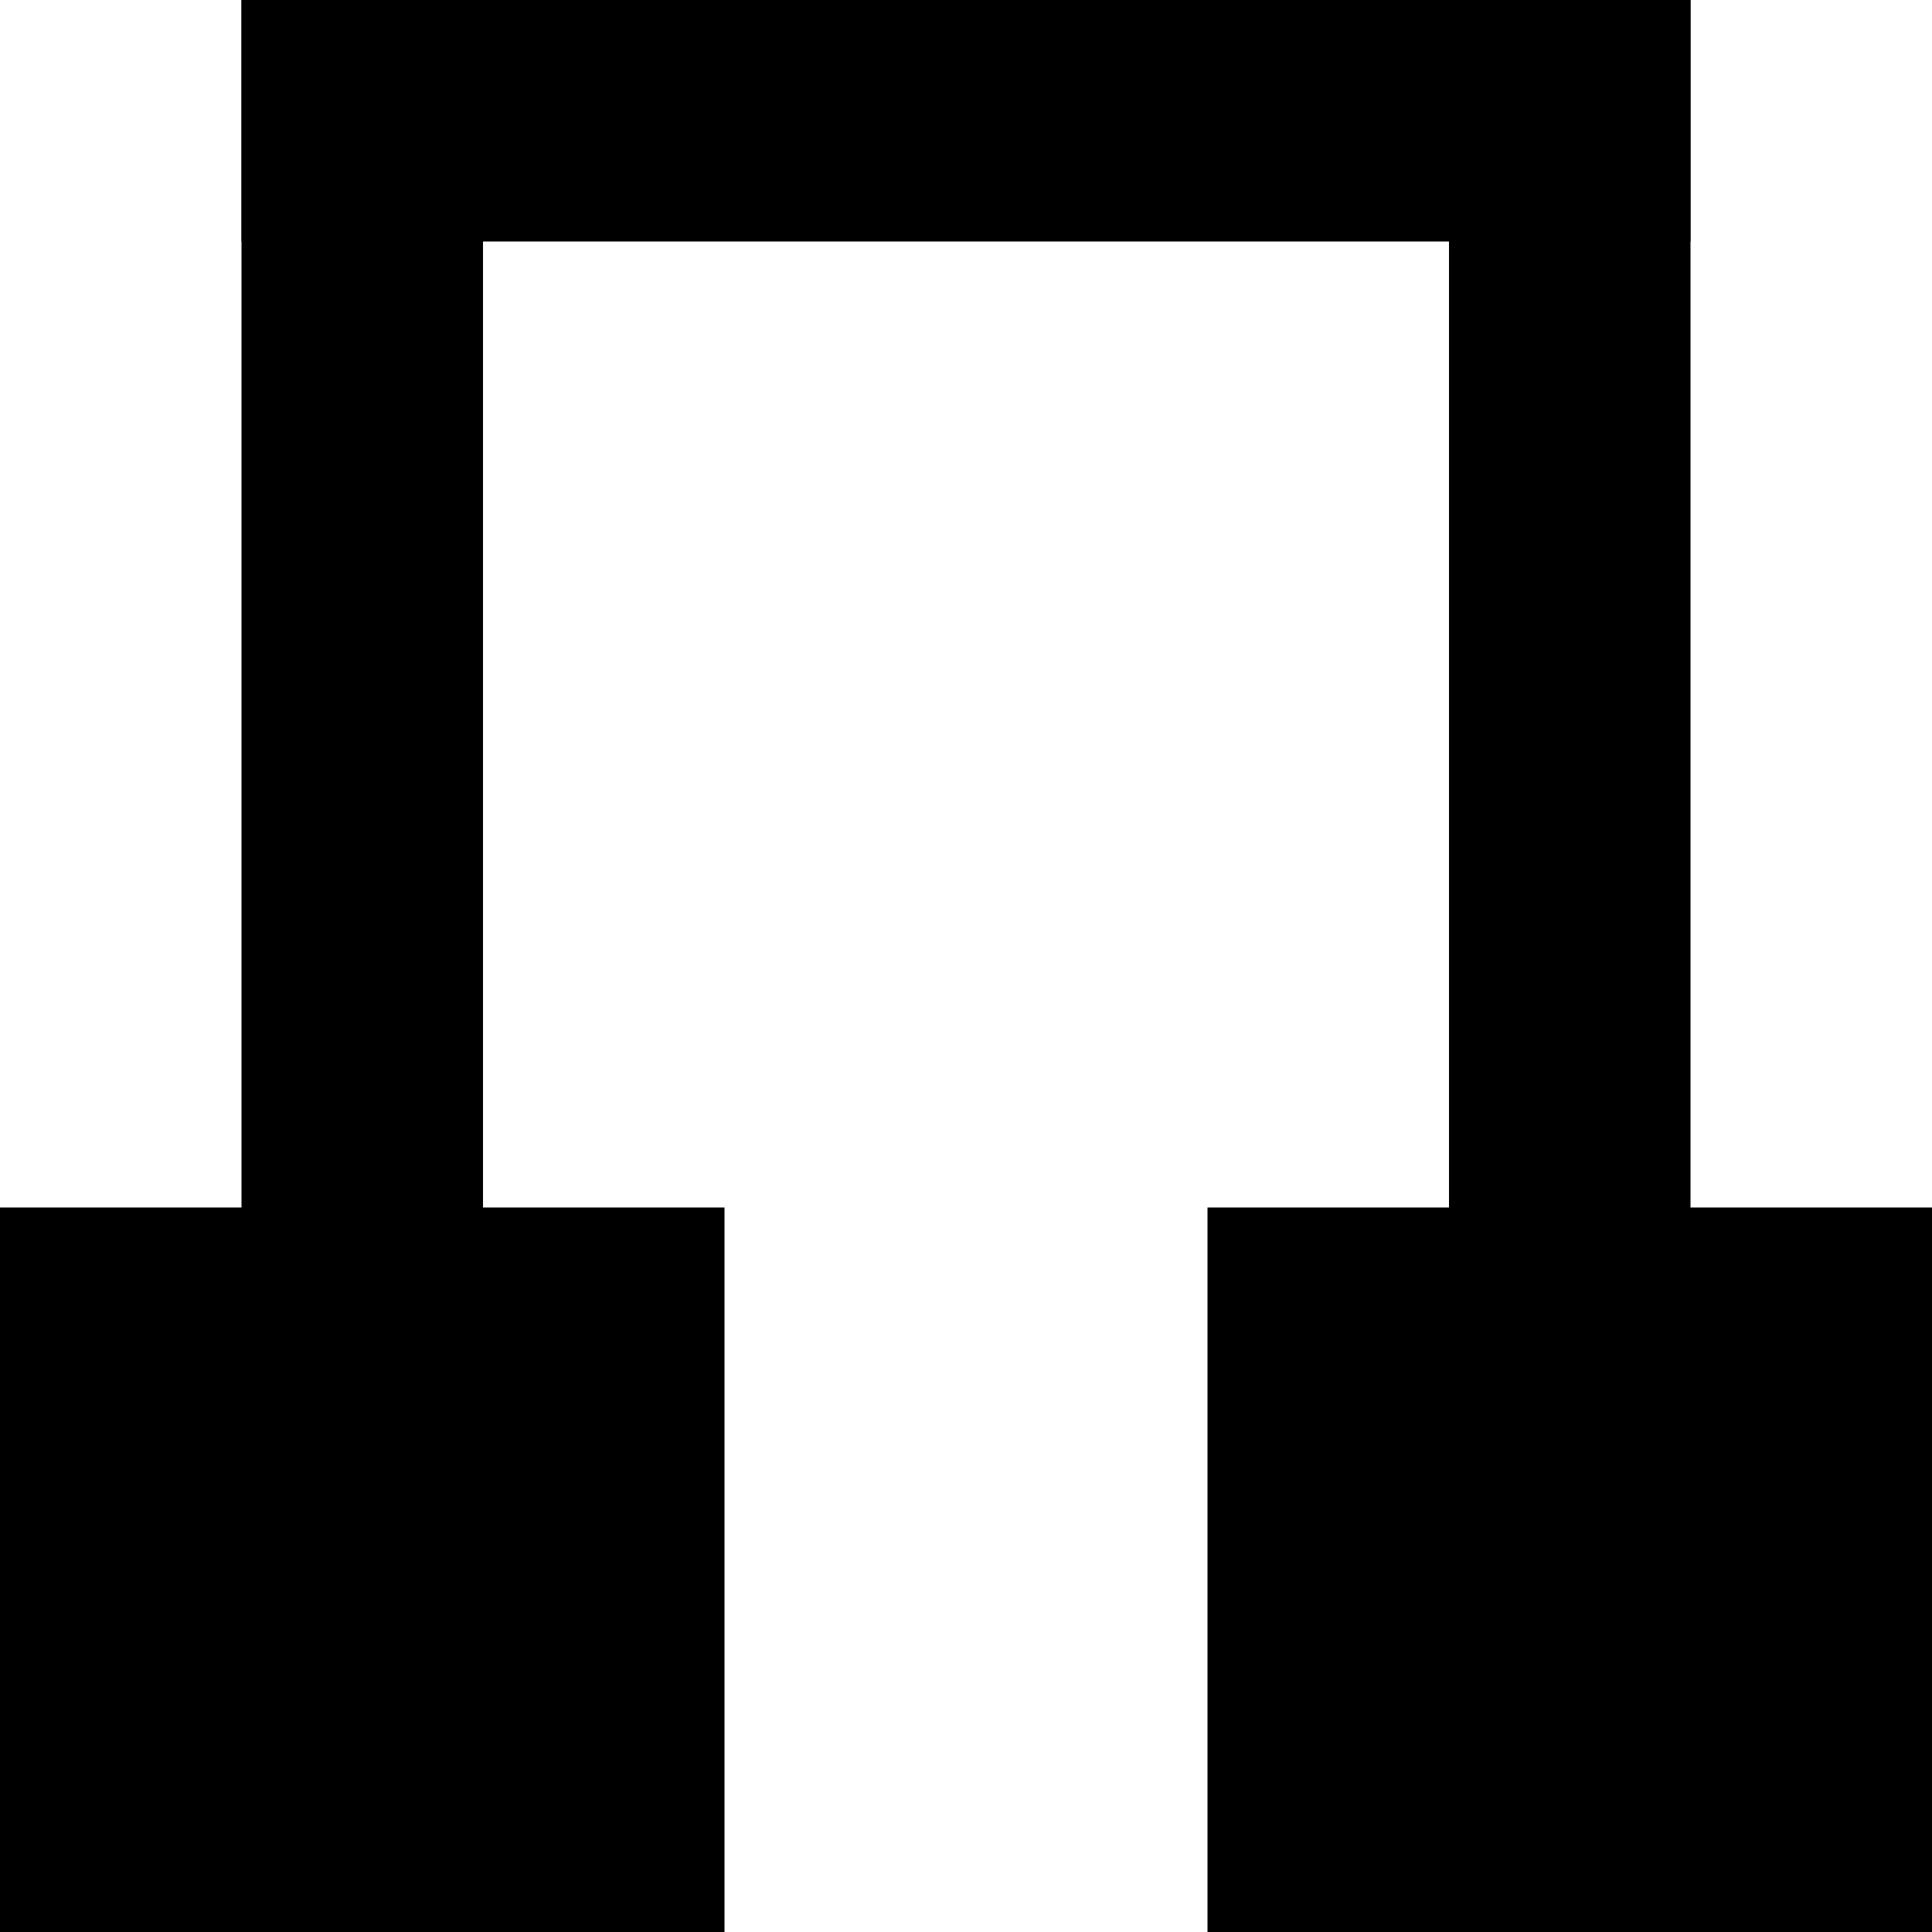
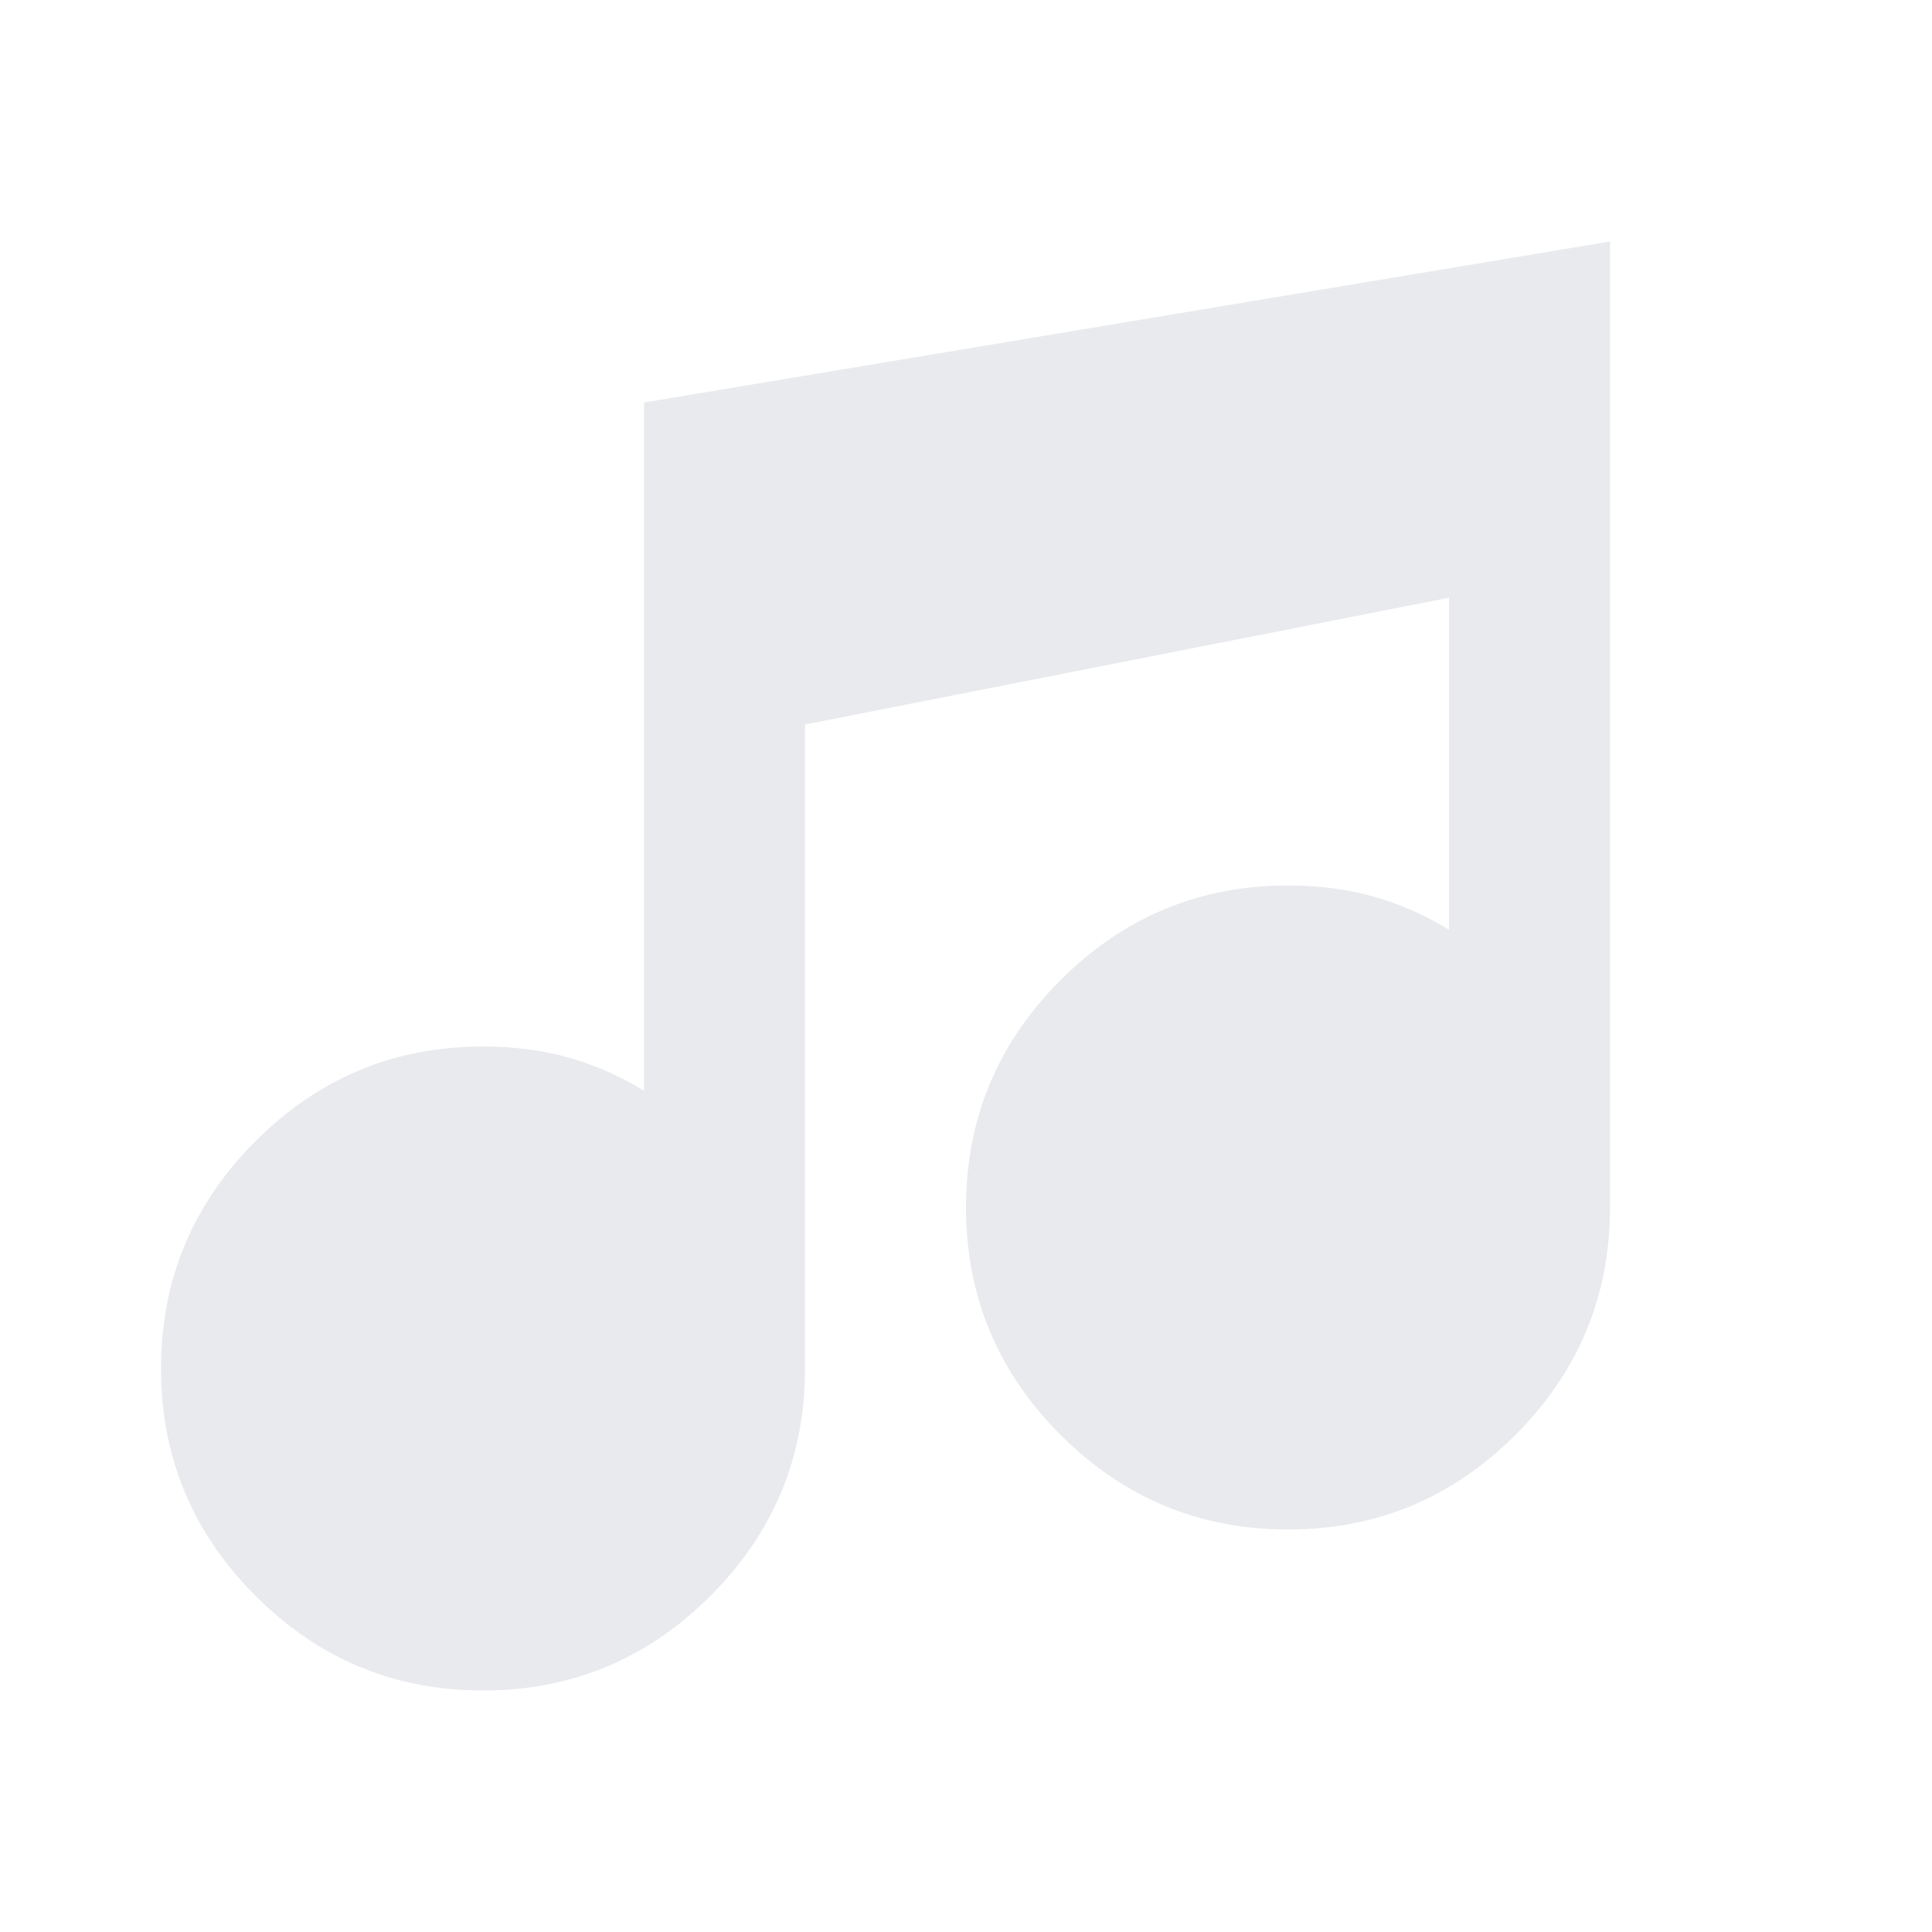
- <svg xmlns="http://www.w3.org/2000/svg" viewBox="0 0 8 8" fill="currentColor">
-   <rect x="1" y="0" width="1" height="6" />
-   <rect x="6" y="0" width="1" height="6" />
-   <rect x="1" y="0" width="6" height="1" />
-   <rect x="0" y="5" width="3" height="3" />
-   <rect x="5" y="5" width="3" height="3" />
+ <svg xmlns="http://www.w3.org/2000/svg" height="24px" viewBox="0 -960 960 960" width="24px" fill="#e8eaed">
+   <path d="M127-167q-47-47-47-113t47-113q47-47 113-47 23 0 42.5 5.5T320-418v-342l480-80v480q0 66-47 113t-113 47q-66 0-113-47t-47-113q0-66 47-113t113-47q23 0 42.5 5.5T720-498v-165l-320 63v320q0 66-47 113t-113 47q-66 0-113-47Z" />
</svg>
